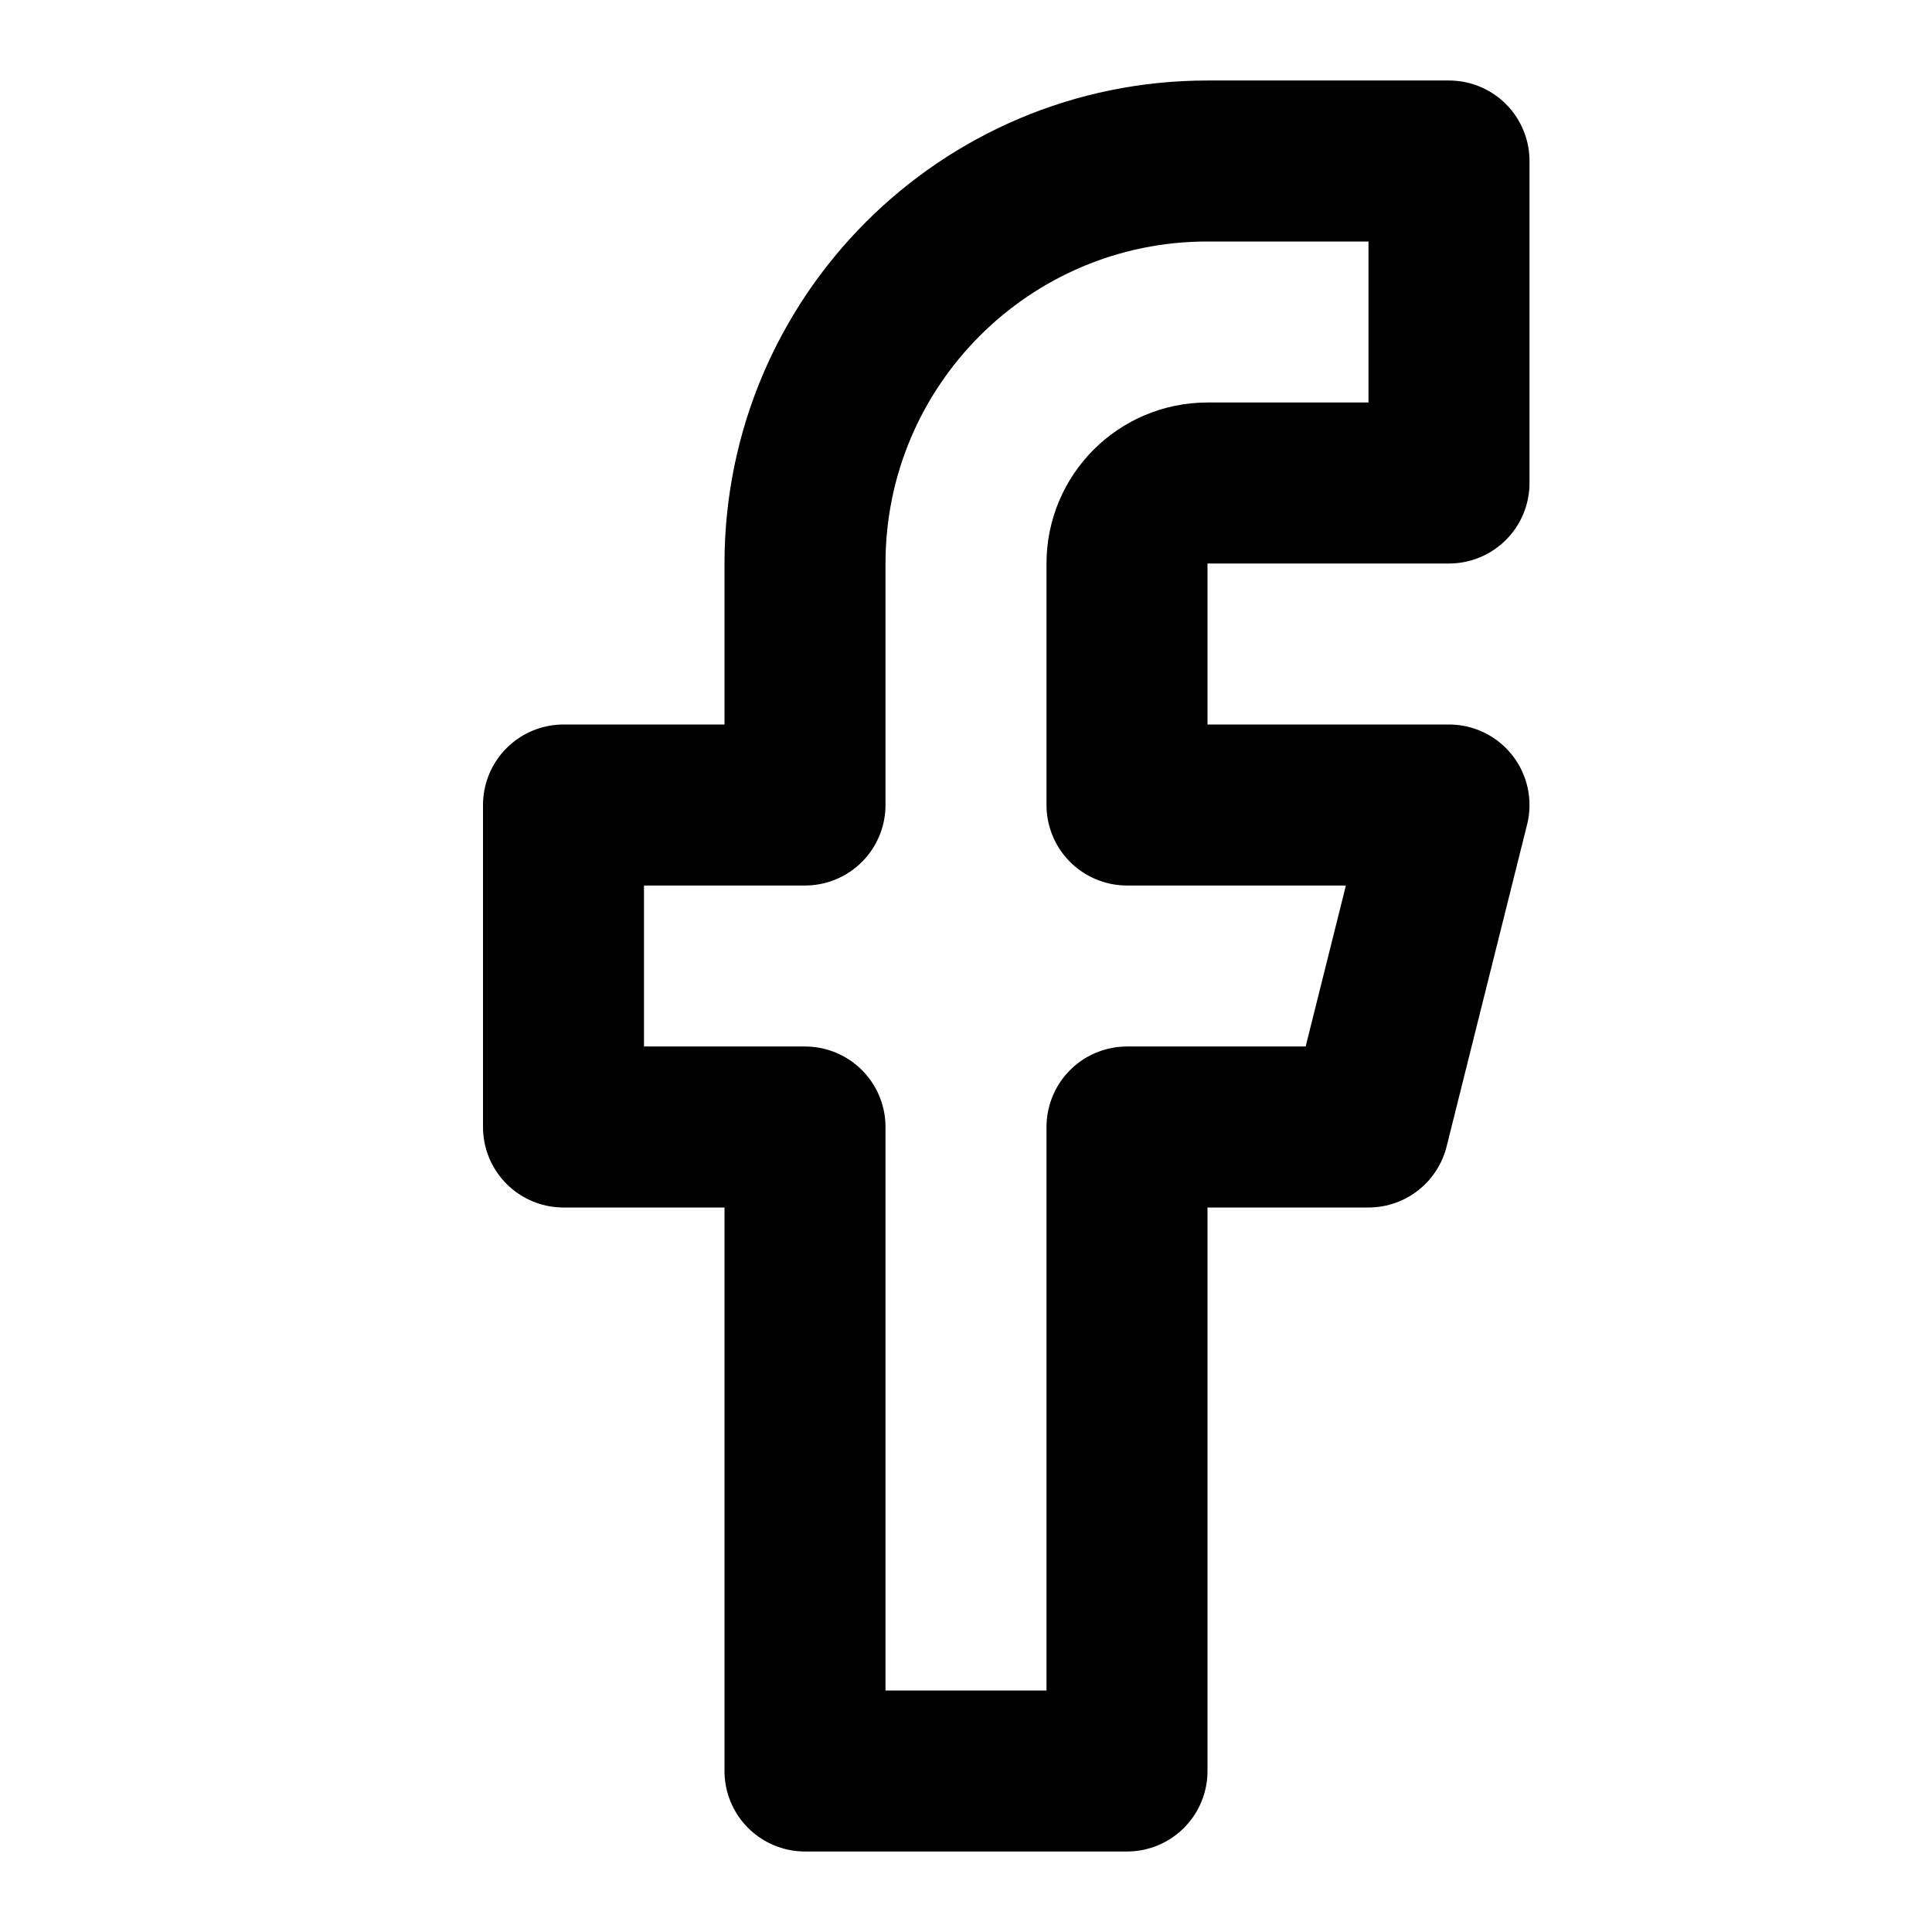
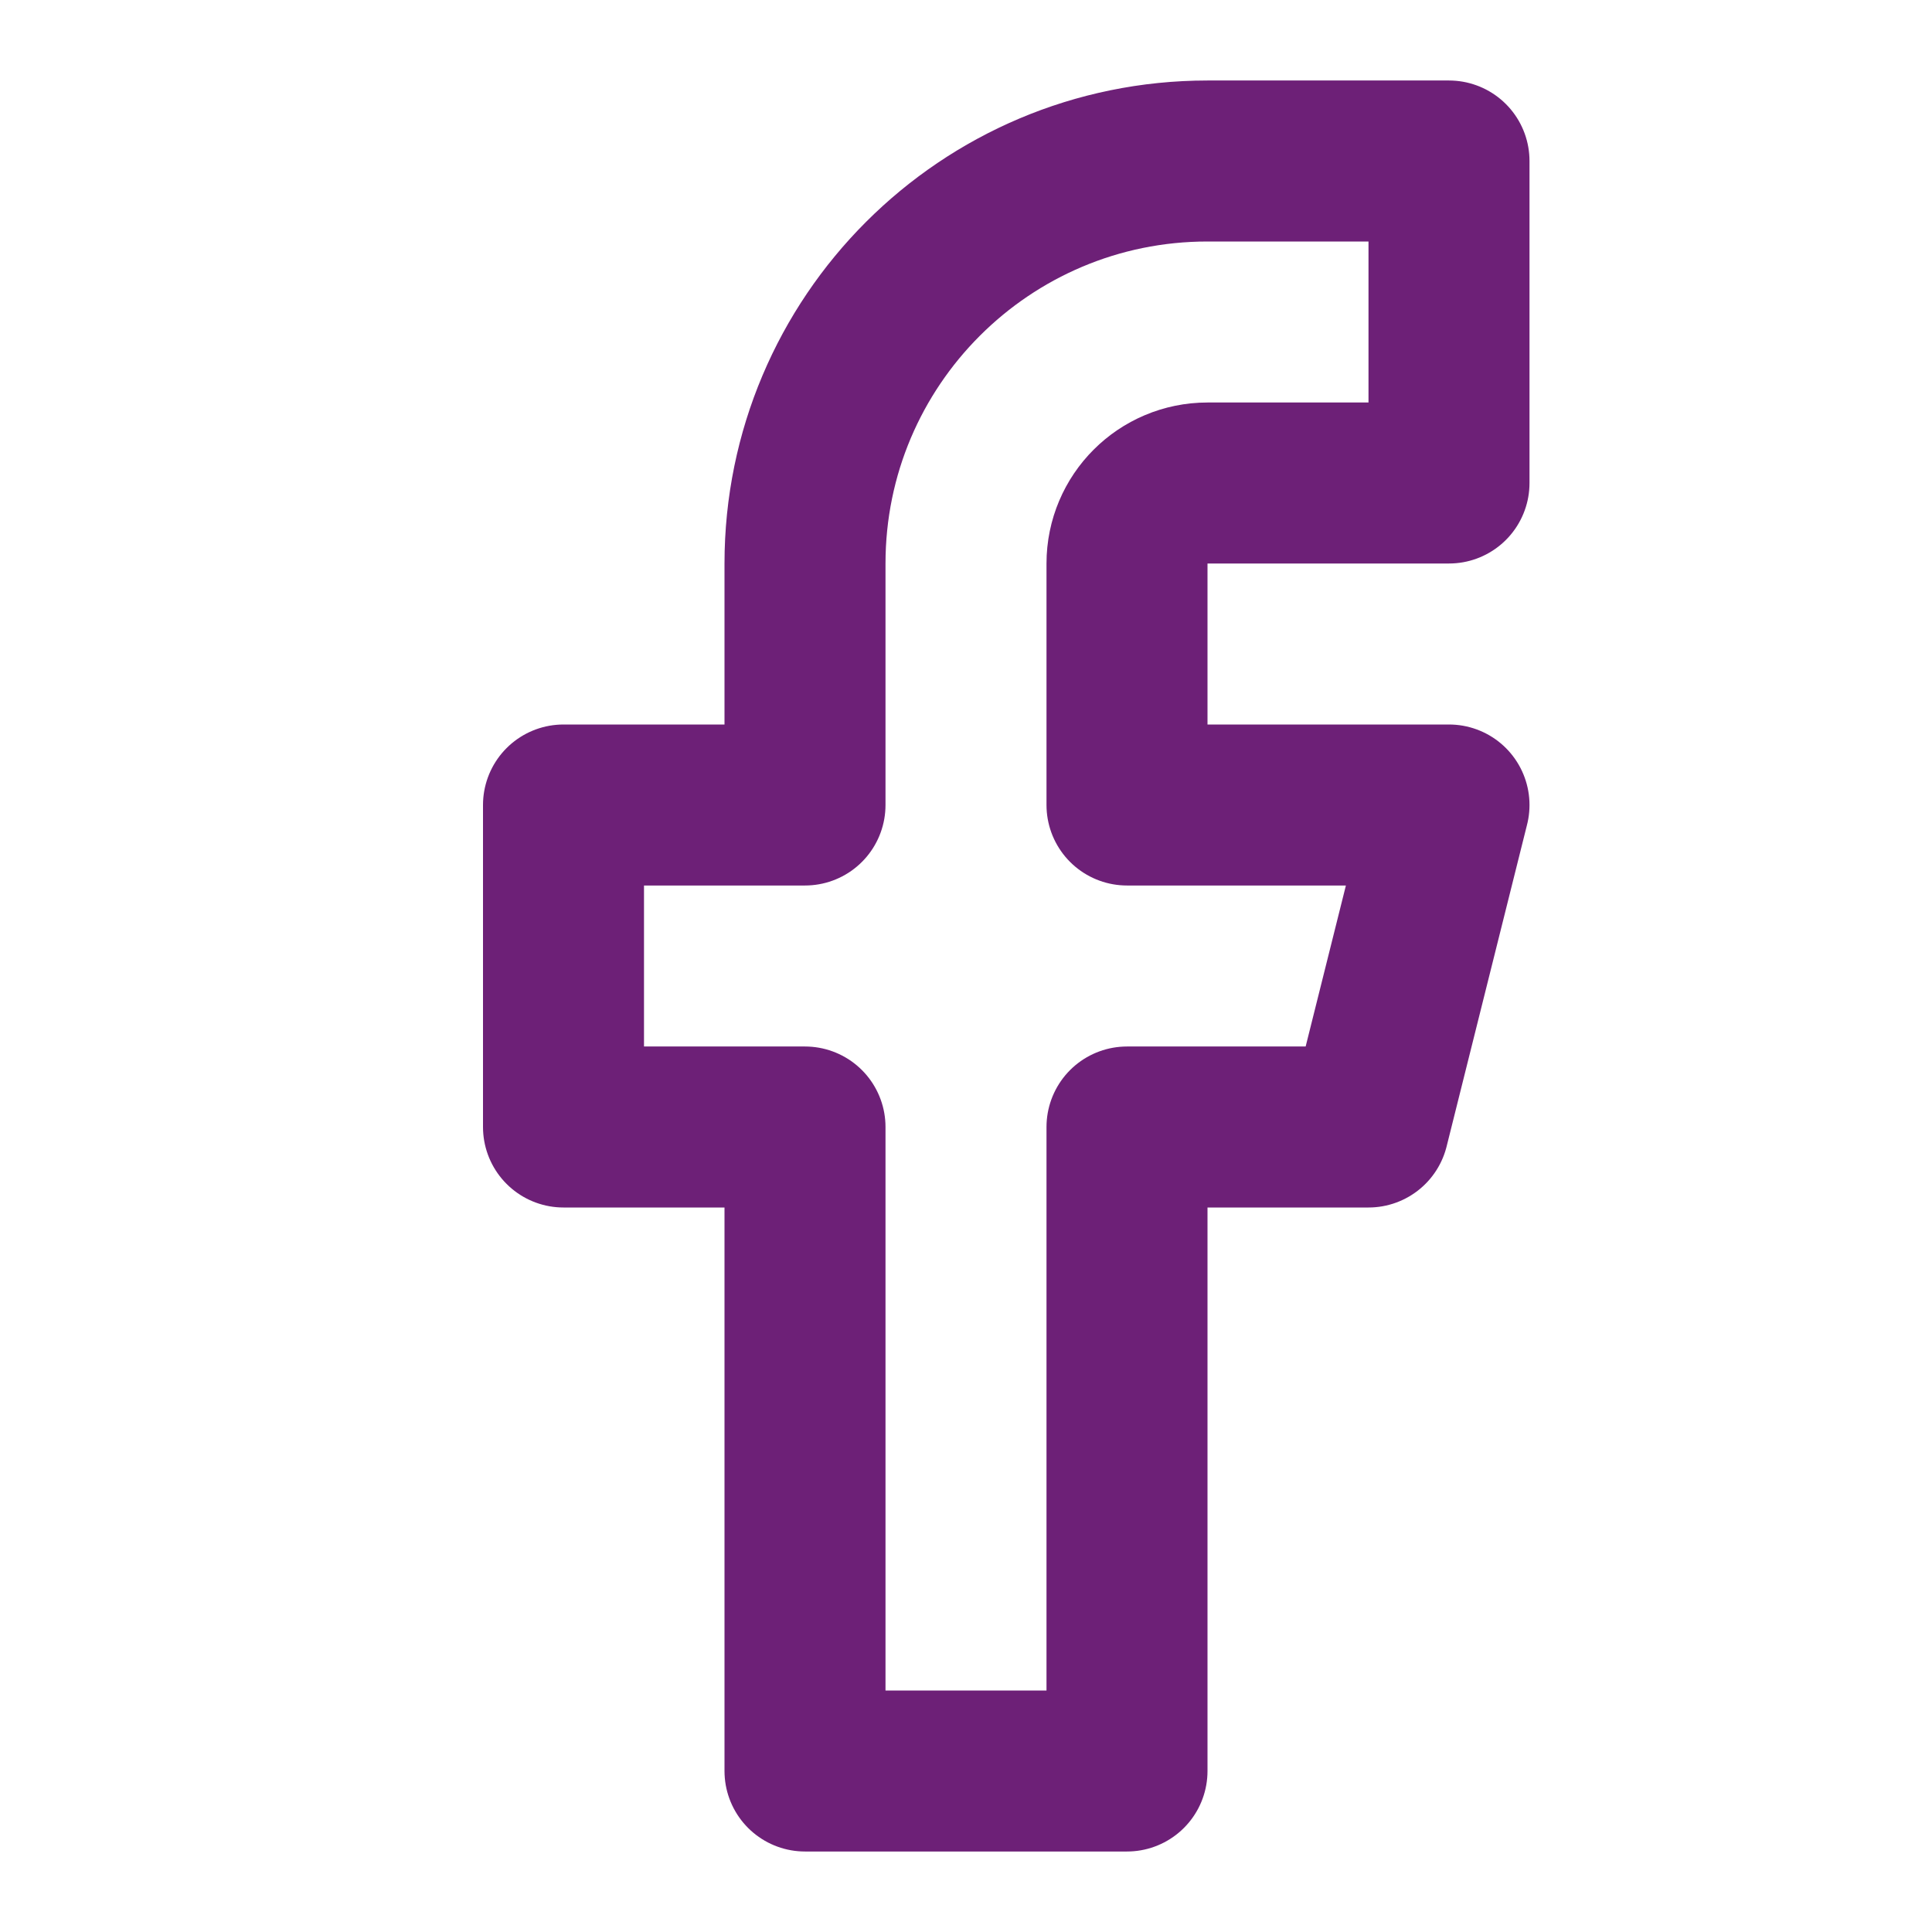
- <svg xmlns="http://www.w3.org/2000/svg" width="24" height="24" viewBox="0 0 24 24" fill="none" stroke="#000" stroke-width="2" stroke-linecap="round" stroke-linejoin="round" class="feather feather-facebook">
+ <svg xmlns="http://www.w3.org/2000/svg" width="24" height="24" viewBox="0 0 24 24" fill="none" stroke="#6d2077" stroke-width="2" stroke-linecap="round" stroke-linejoin="round" class="feather feather-facebook">
  <path d="M18 2h-3a5 5 0 0 0-5 5v3H7v4h3v8h4v-8h3l1-4h-4V7a1 1 0 0 1 1-1h3z" />
</svg>
